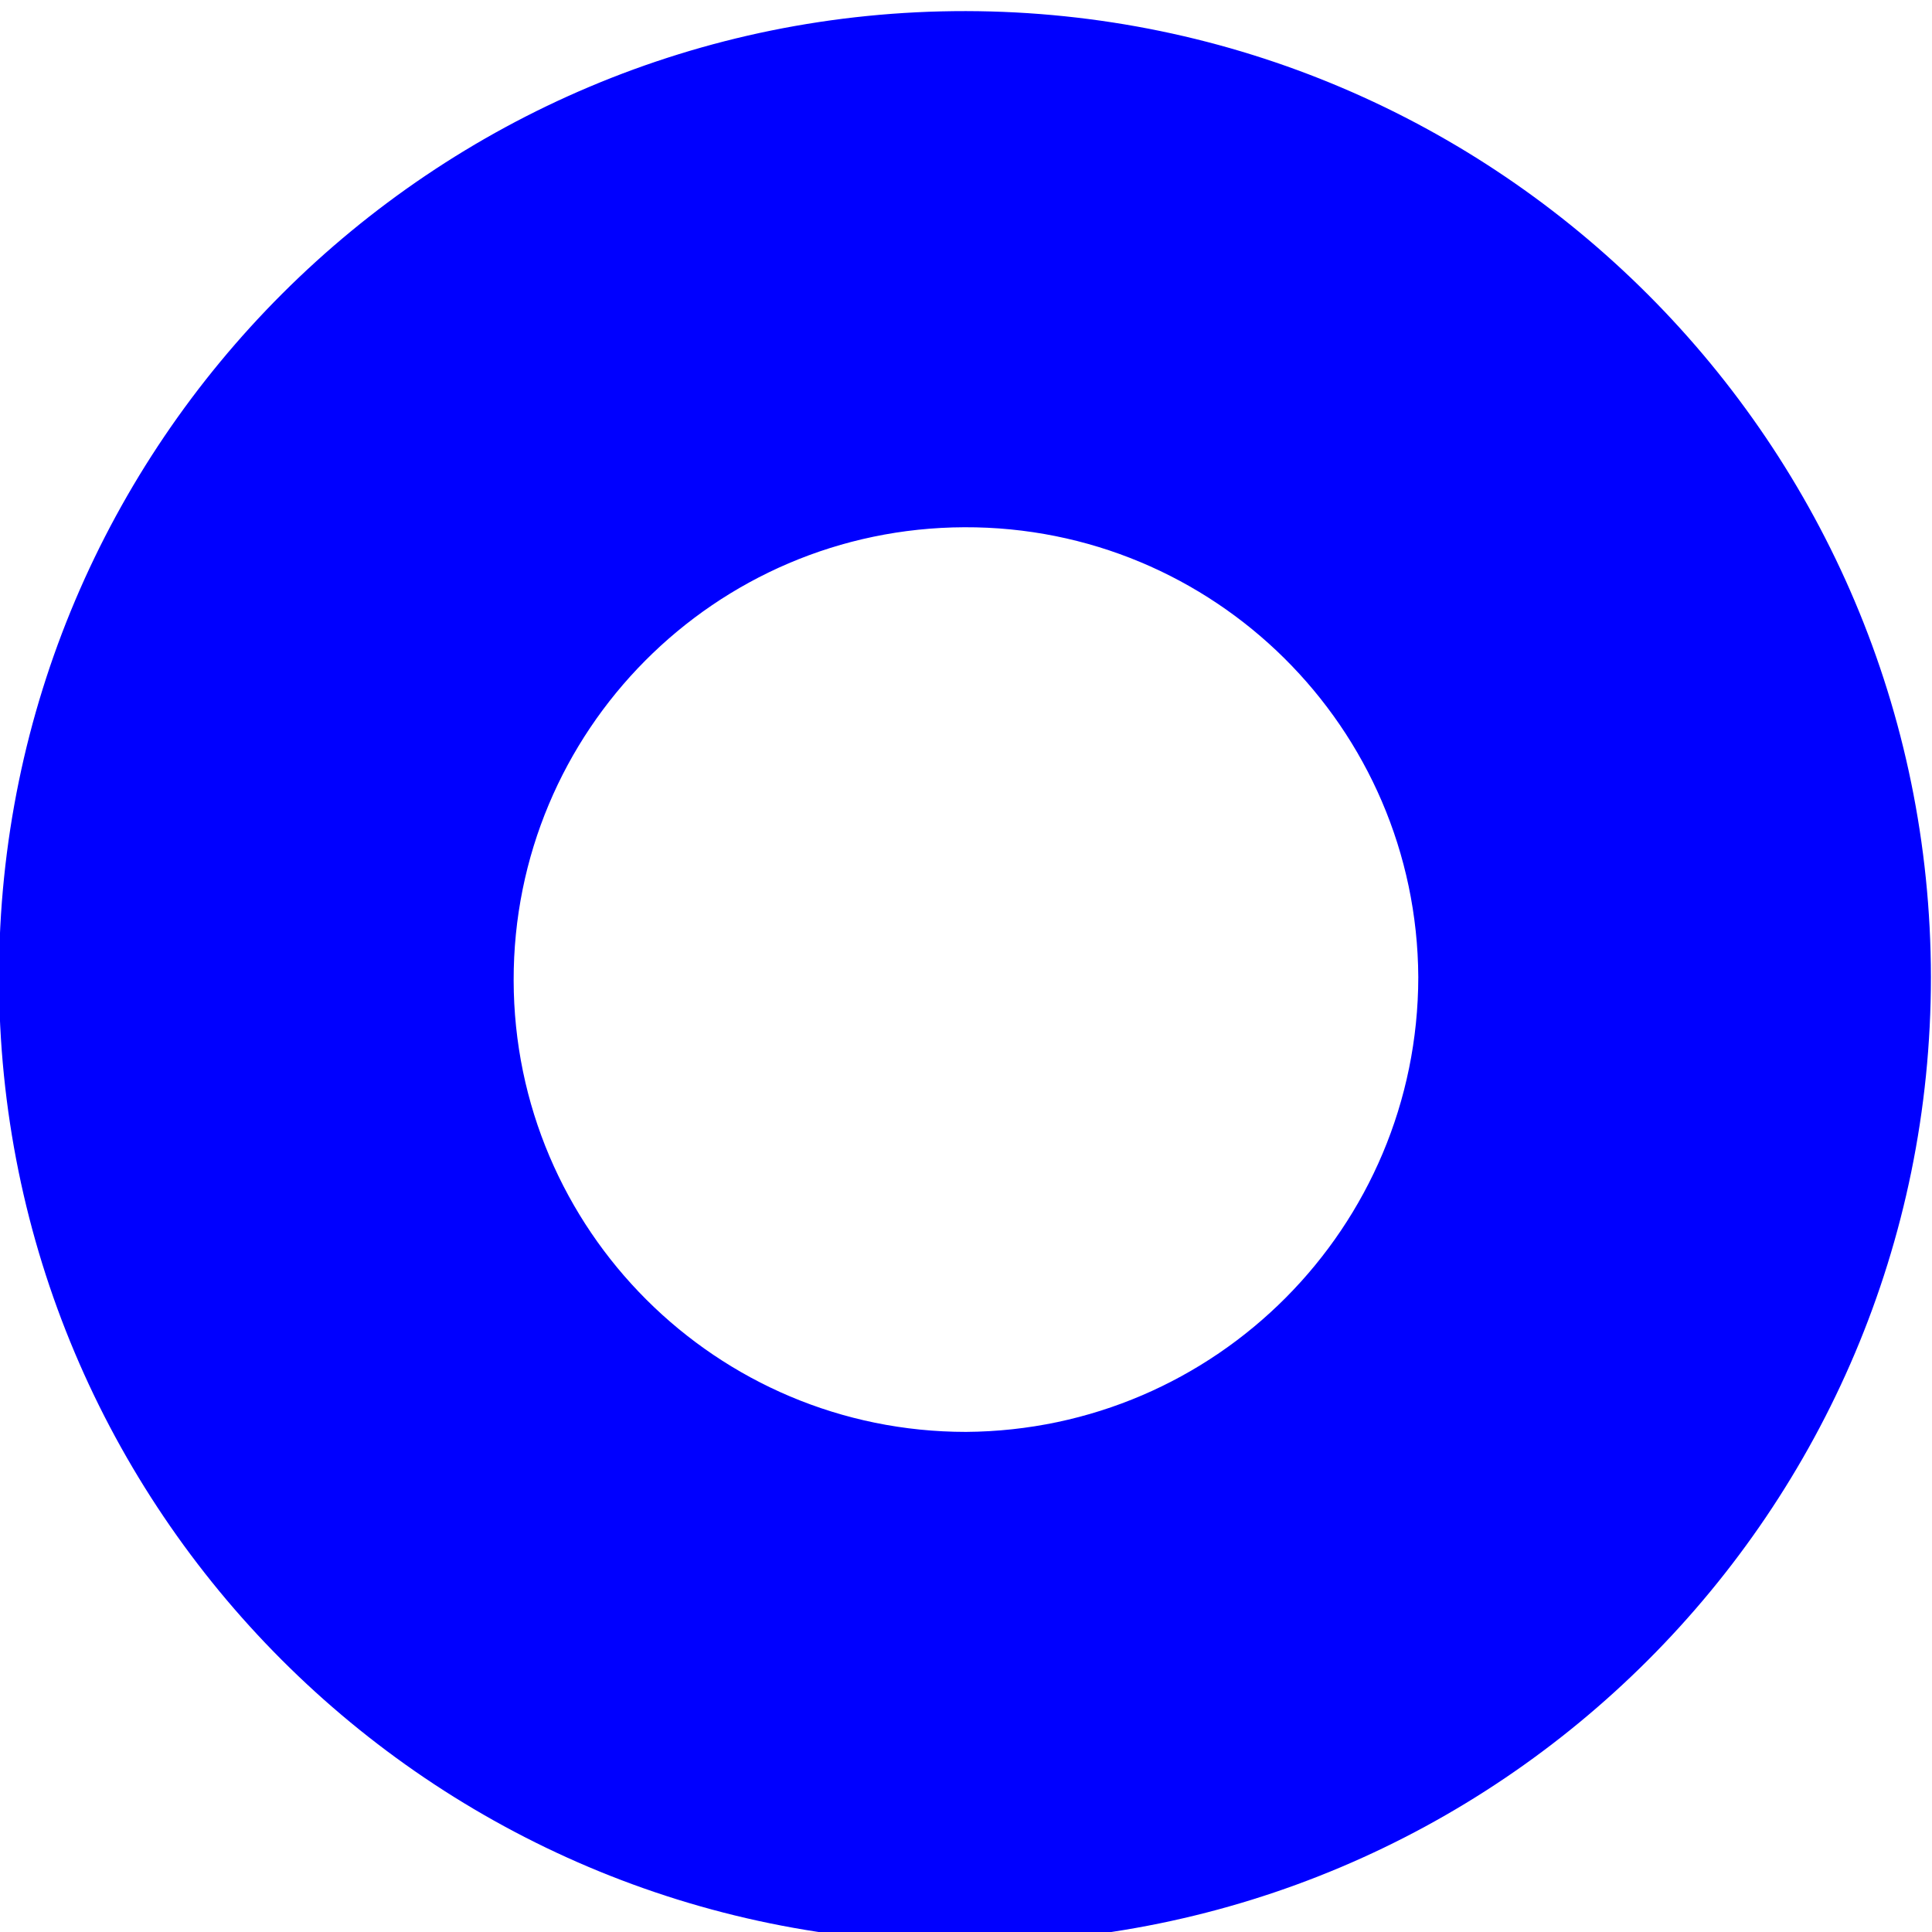
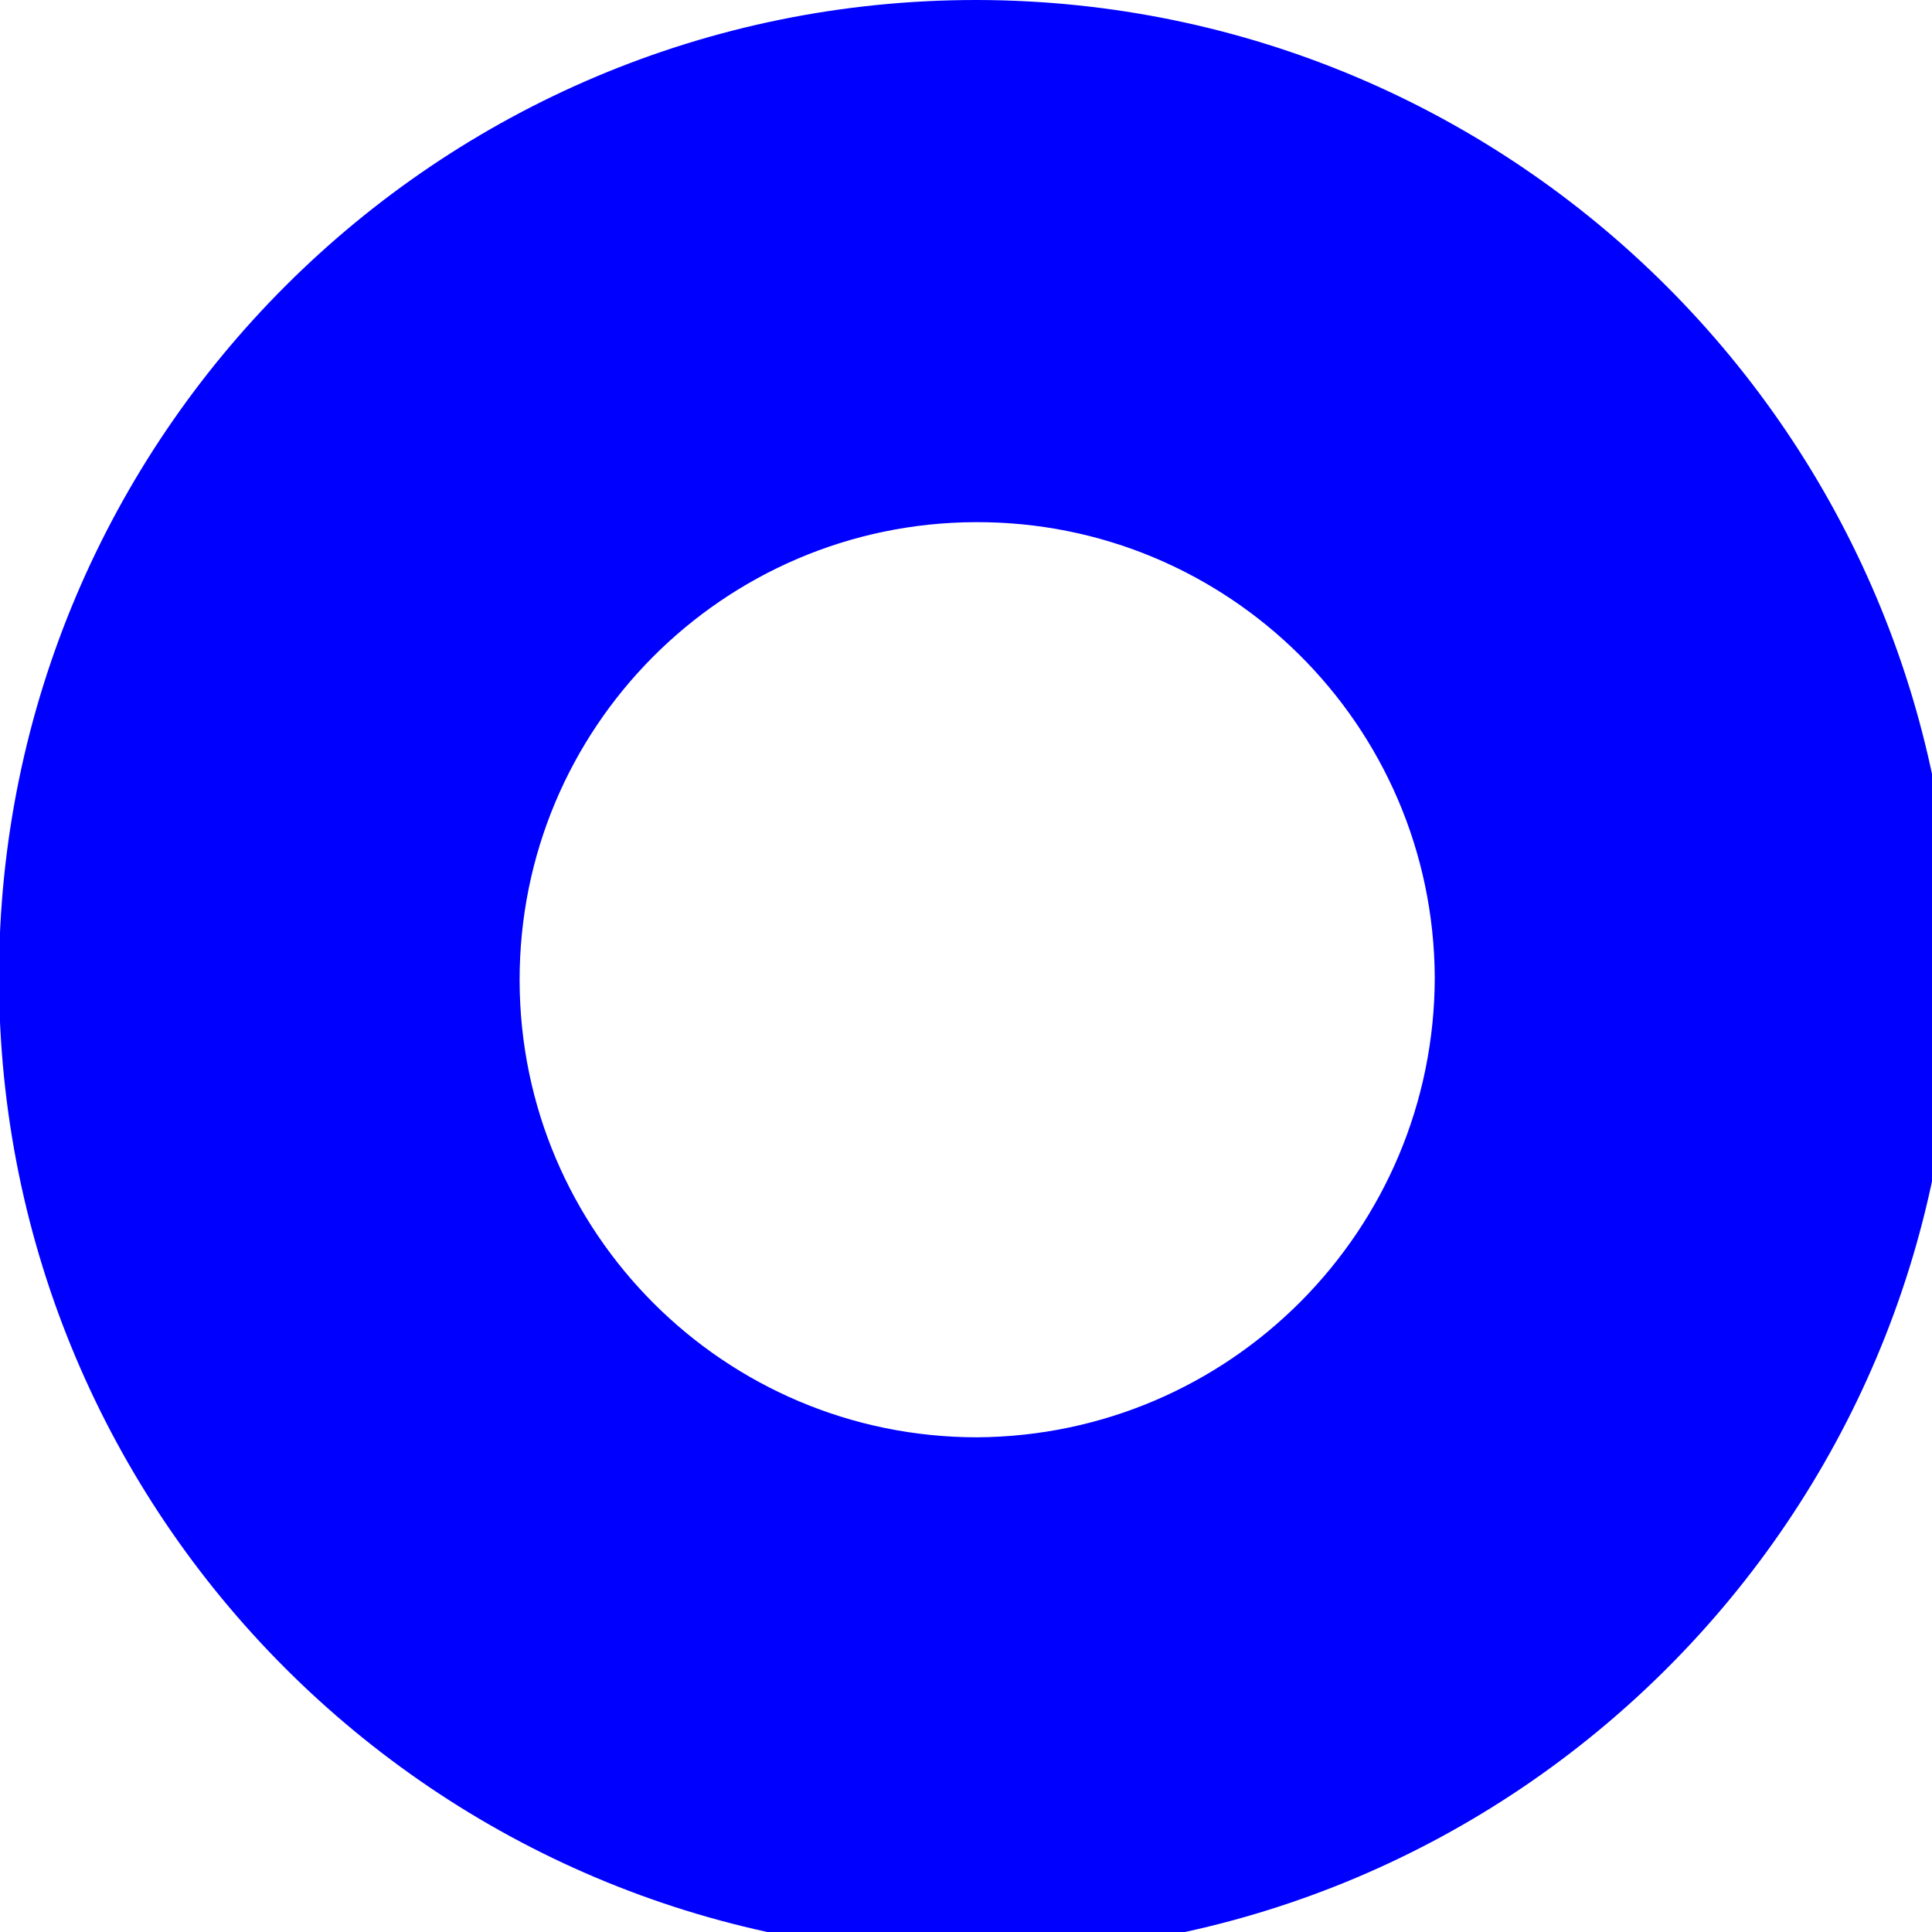
- <svg xmlns="http://www.w3.org/2000/svg" id="Слой_1" data-name="Слой 1" vwidth="38" height="38" iewBox="0 0 38.44 38.44">
+ <svg xmlns="http://www.w3.org/2000/svg" id="Слой_1" data-name="Слой 1" width="38" height="38" iewBox="0 0 38.44 38.44">
  <defs>
    <style>.cls-1{fill:blue;}</style>
  </defs>
  <path class="cls-1" d="M1802.8,613.17A19.22,19.22,0,1,0,1822,632.39,19.24,19.24,0,0,0,1802.8,613.17Zm0,28.27a9,9,0,1,1,9-9.05A9.06,9.06,0,0,1,1802.8,641.44Z" transform="translate(-1783.58 -613.17)" />
</svg>
